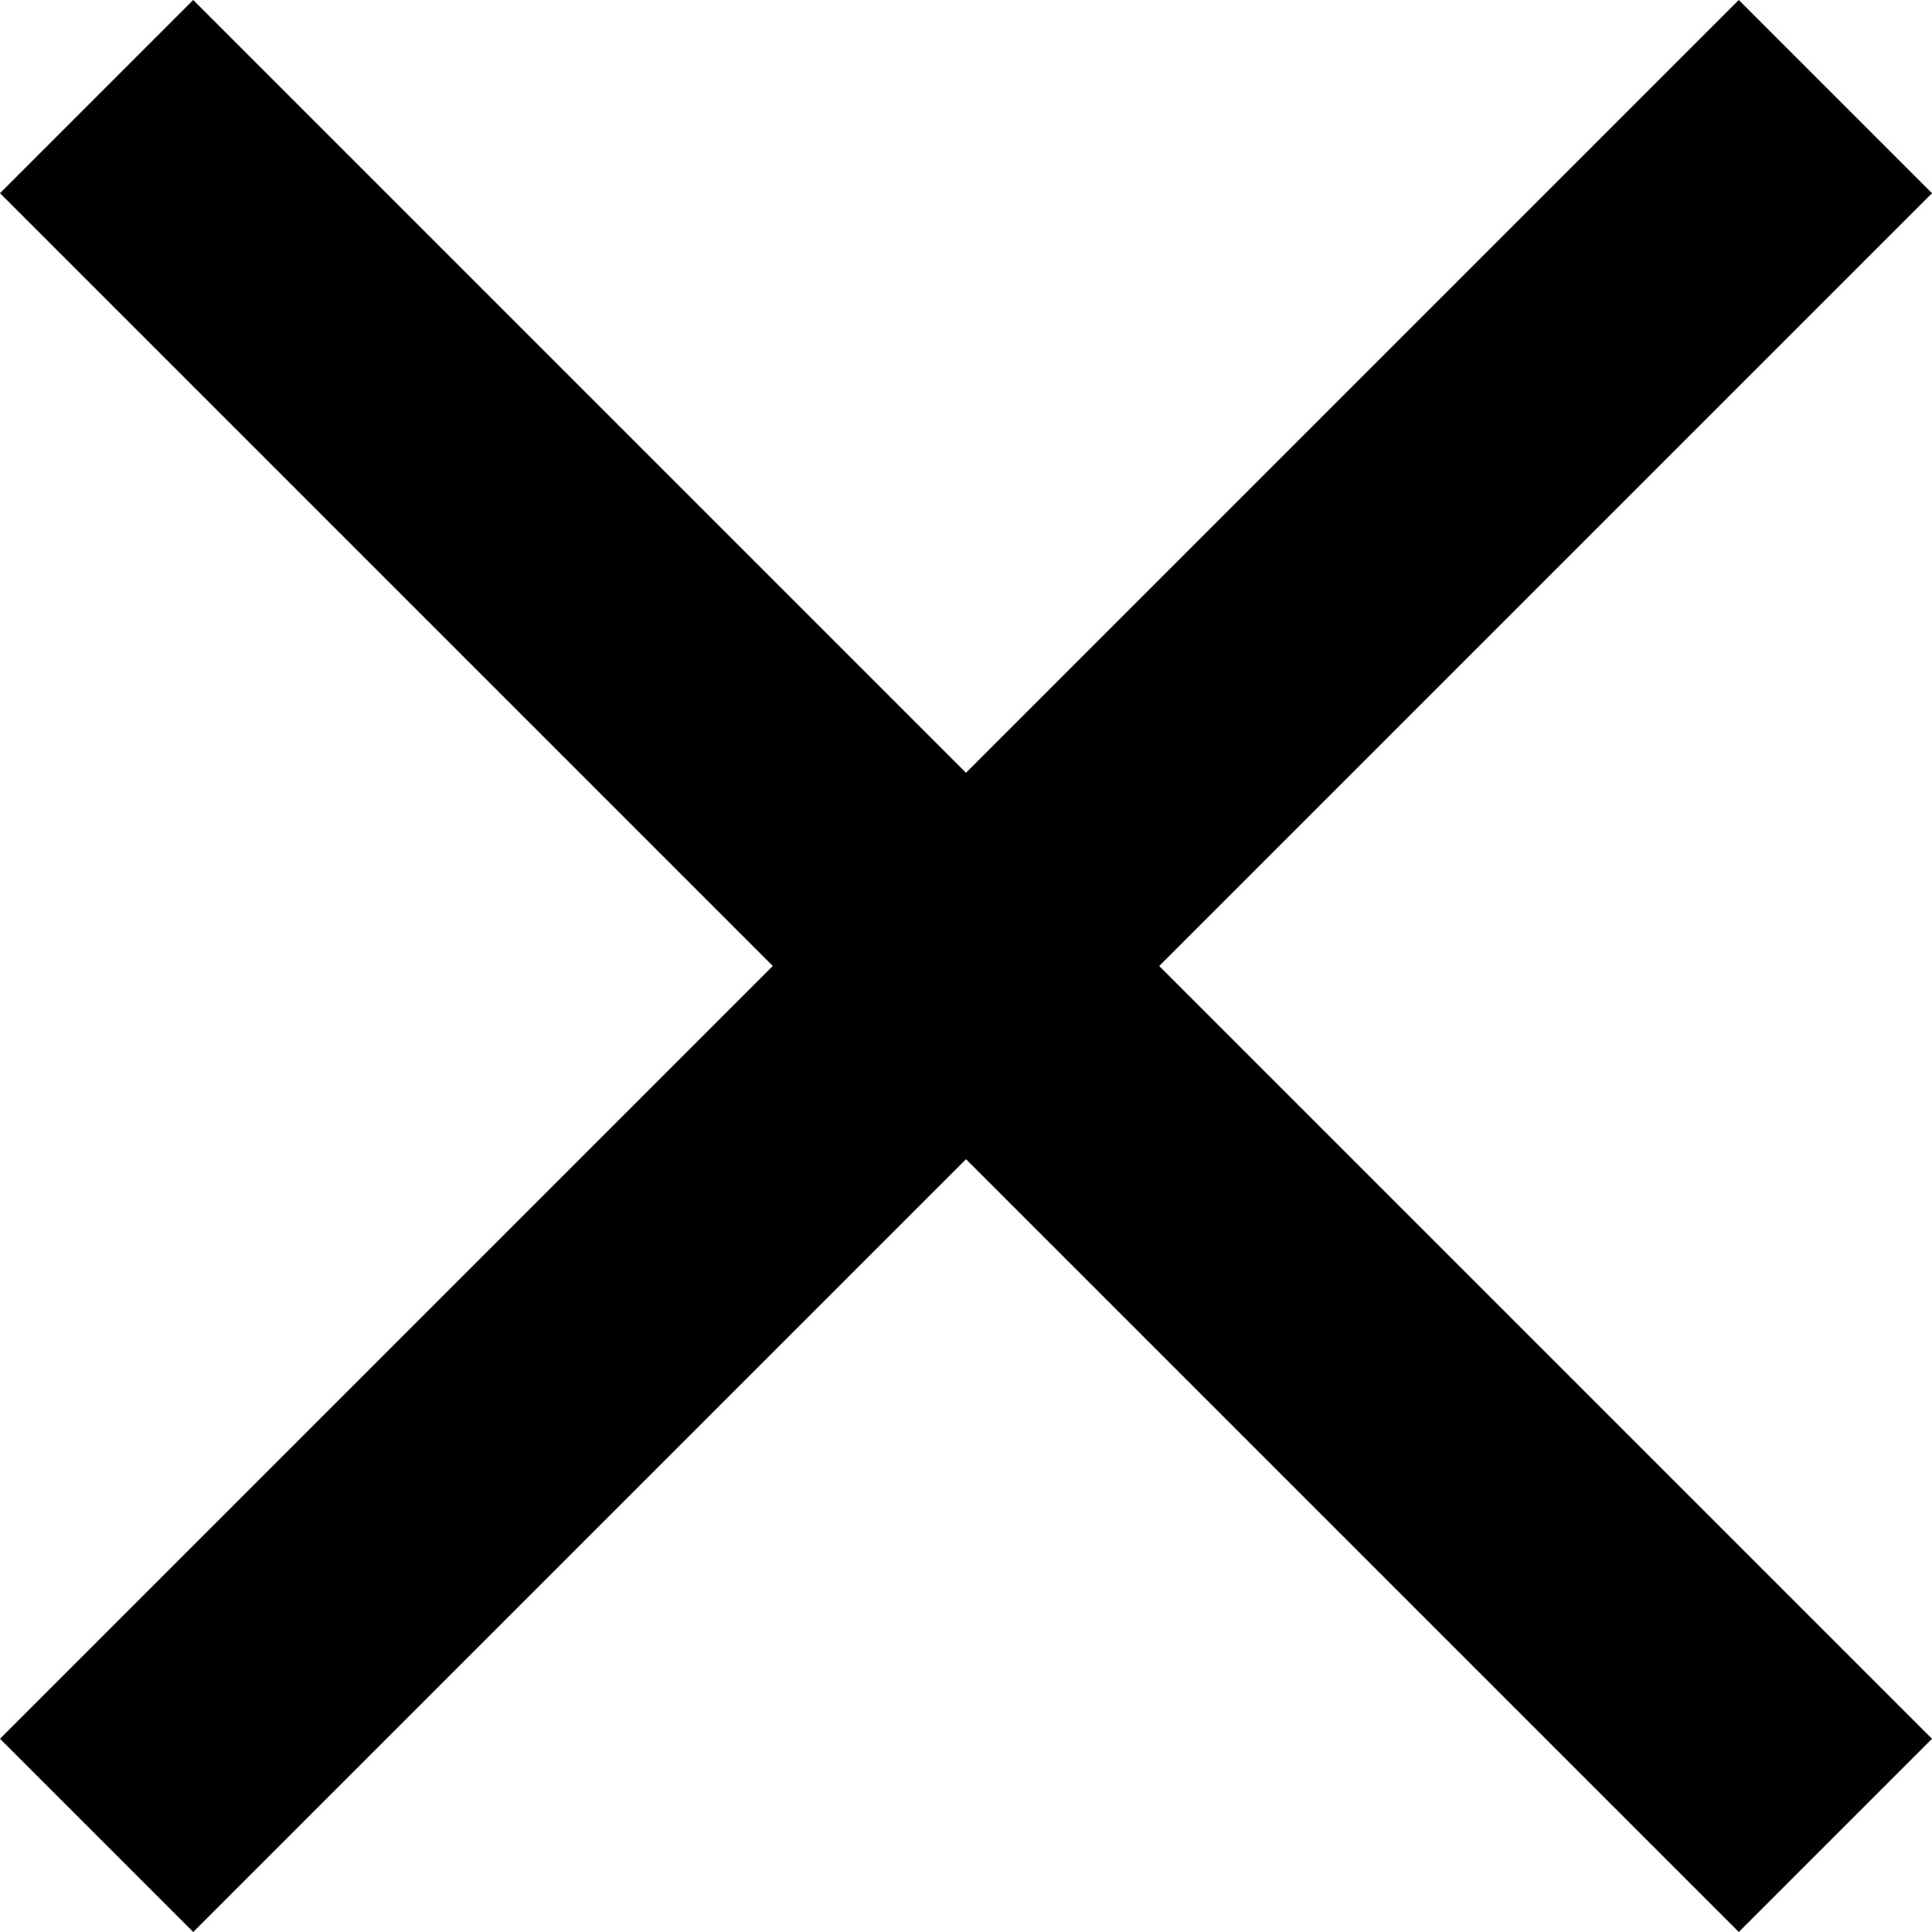
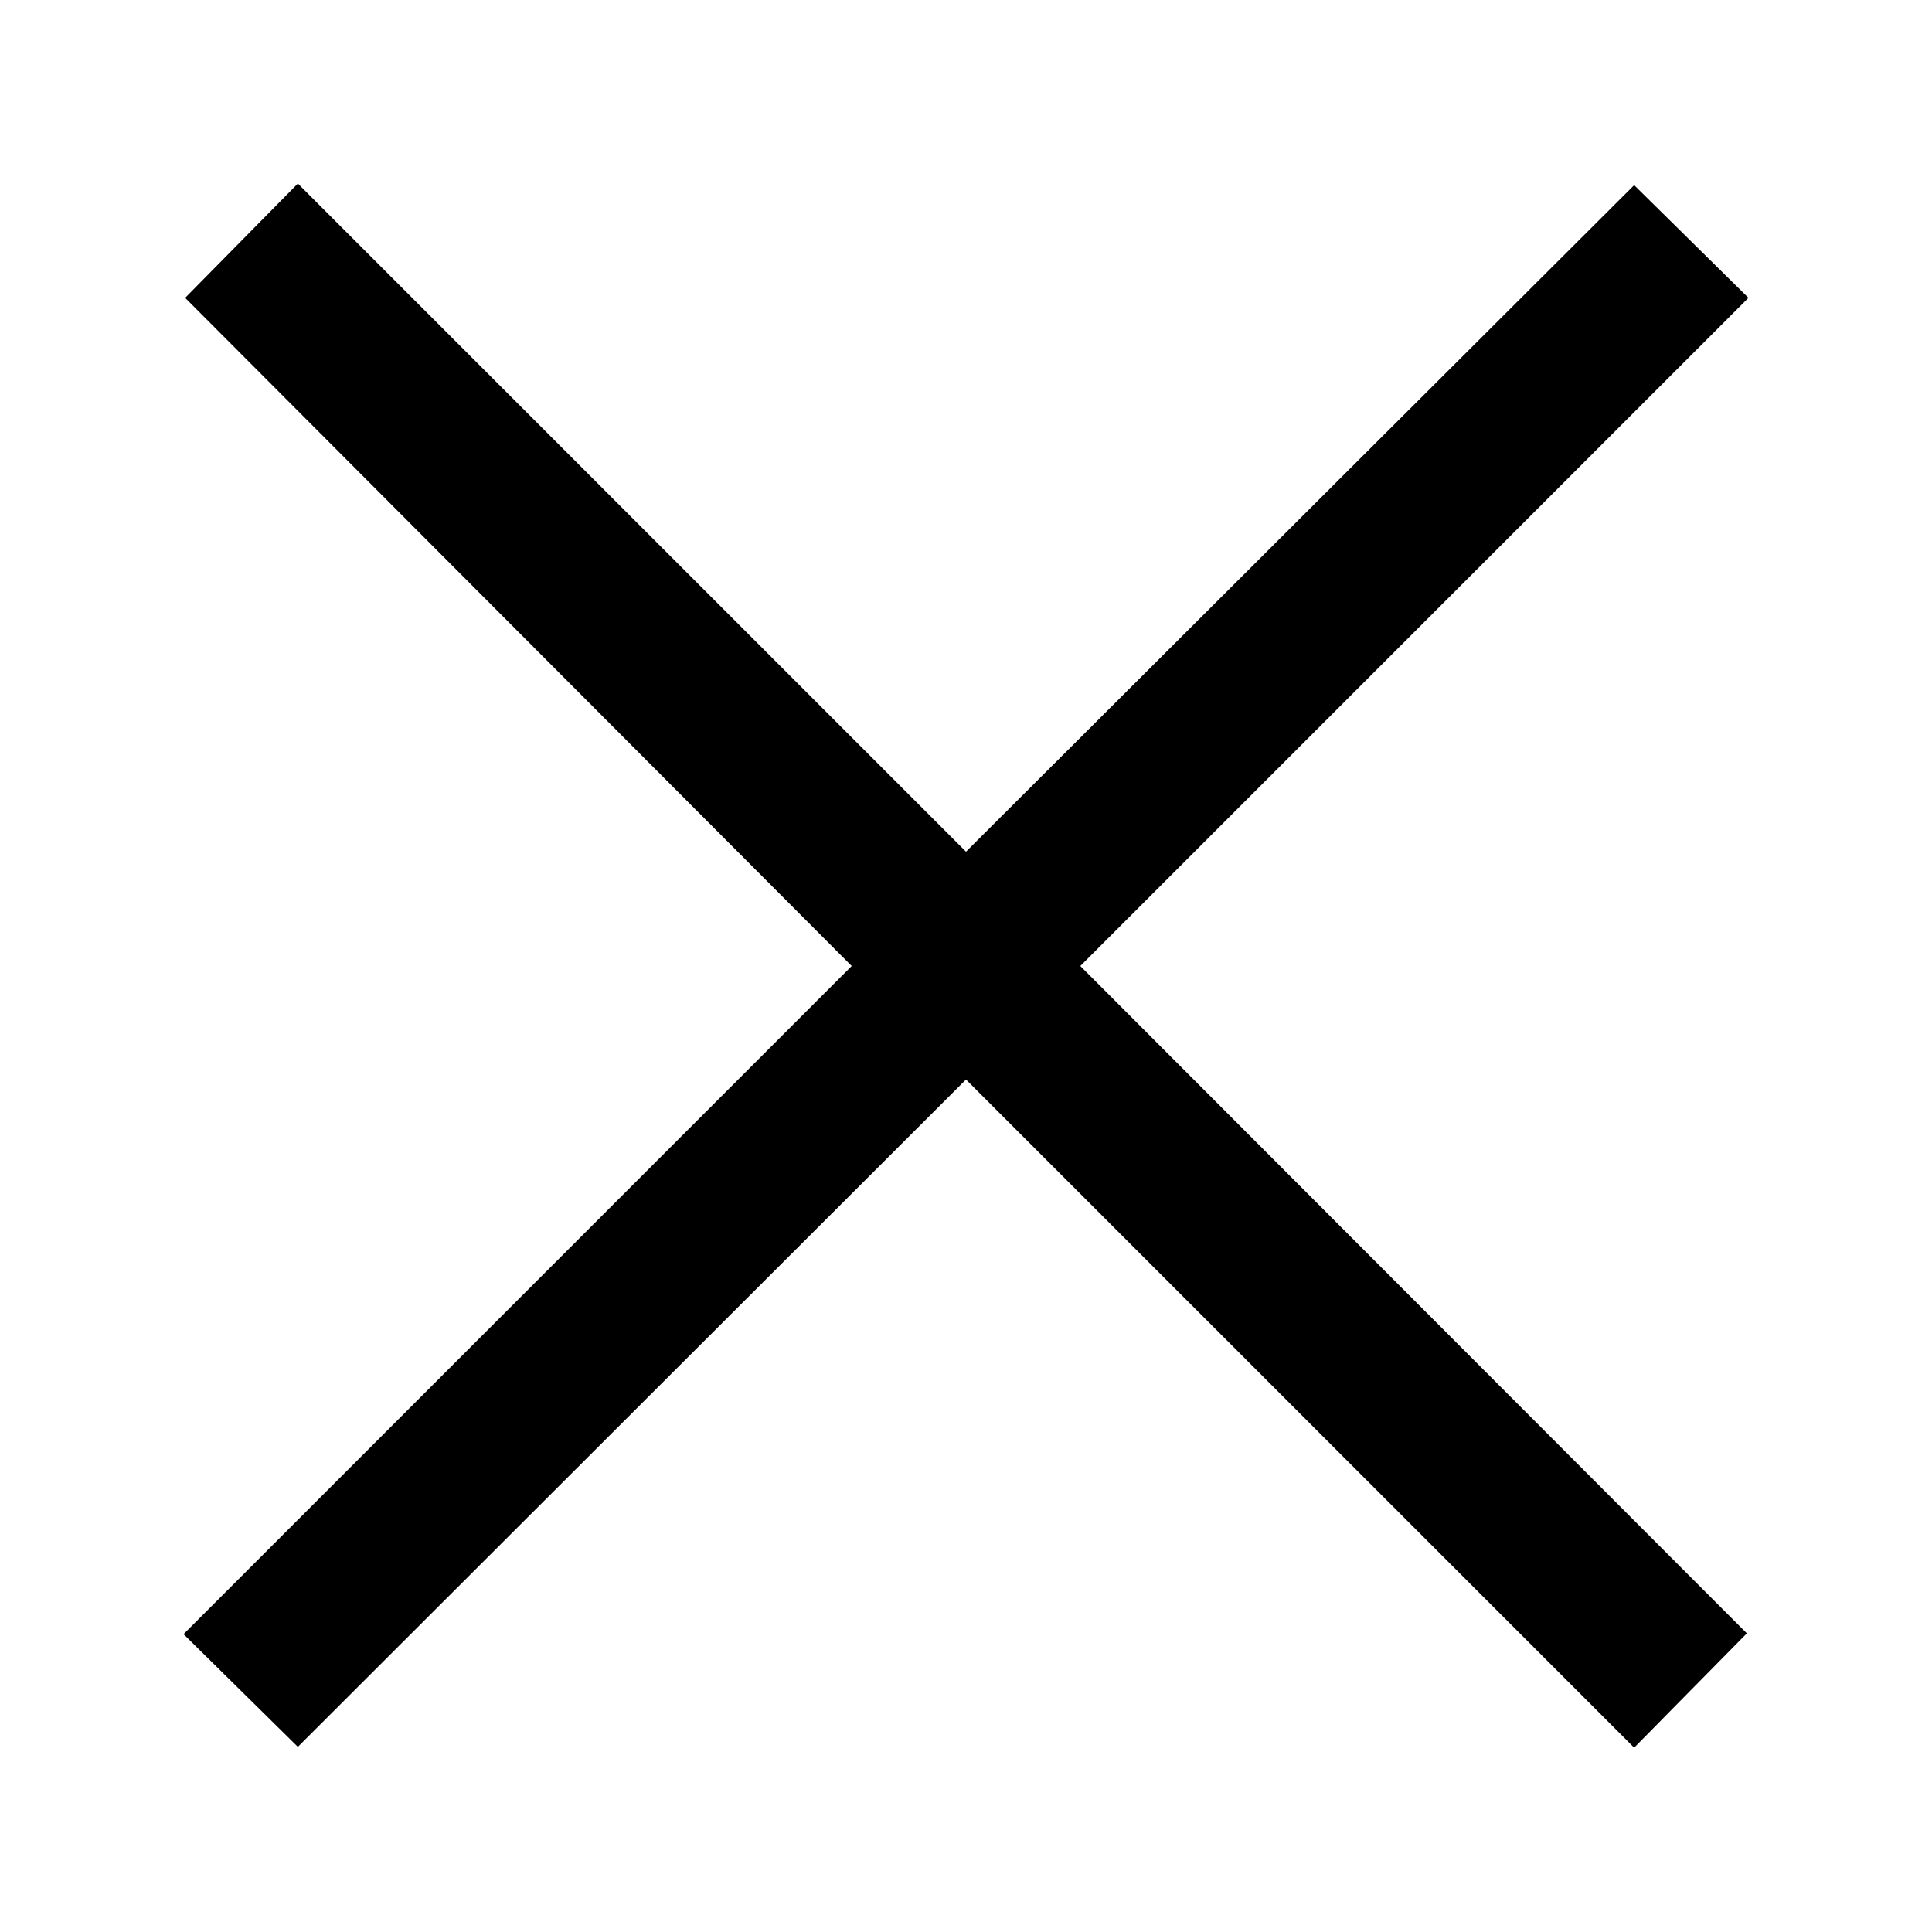
- <svg xmlns="http://www.w3.org/2000/svg" width="16" height="16" viewBox="0 0 16 16">
-   <path id="clear_close_1" data-name="clear/close 1" d="M944,279.4l-1.6,1.6-6.4-6.4-6.4,6.4-1.6-1.6,6.4-6.4-6.4-6.4,1.6-1.6,6.4,6.4,6.4-6.4,1.6,1.6-6.4,6.4Z" transform="translate(-928 -265)" />
+ <svg xmlns="http://www.w3.org/2000/svg" height="16" role="img" viewBox="0 0 24 24" width="16">
+   <path d="m12 13.41 8.3 8.3 1.4-1.42L13.42 12l8.3-8.3-1.42-1.4-8.3 8.28-8.3-8.3L2.3 3.7l8.28 8.3-8.3 8.3 1.42 1.4z" />
</svg>
